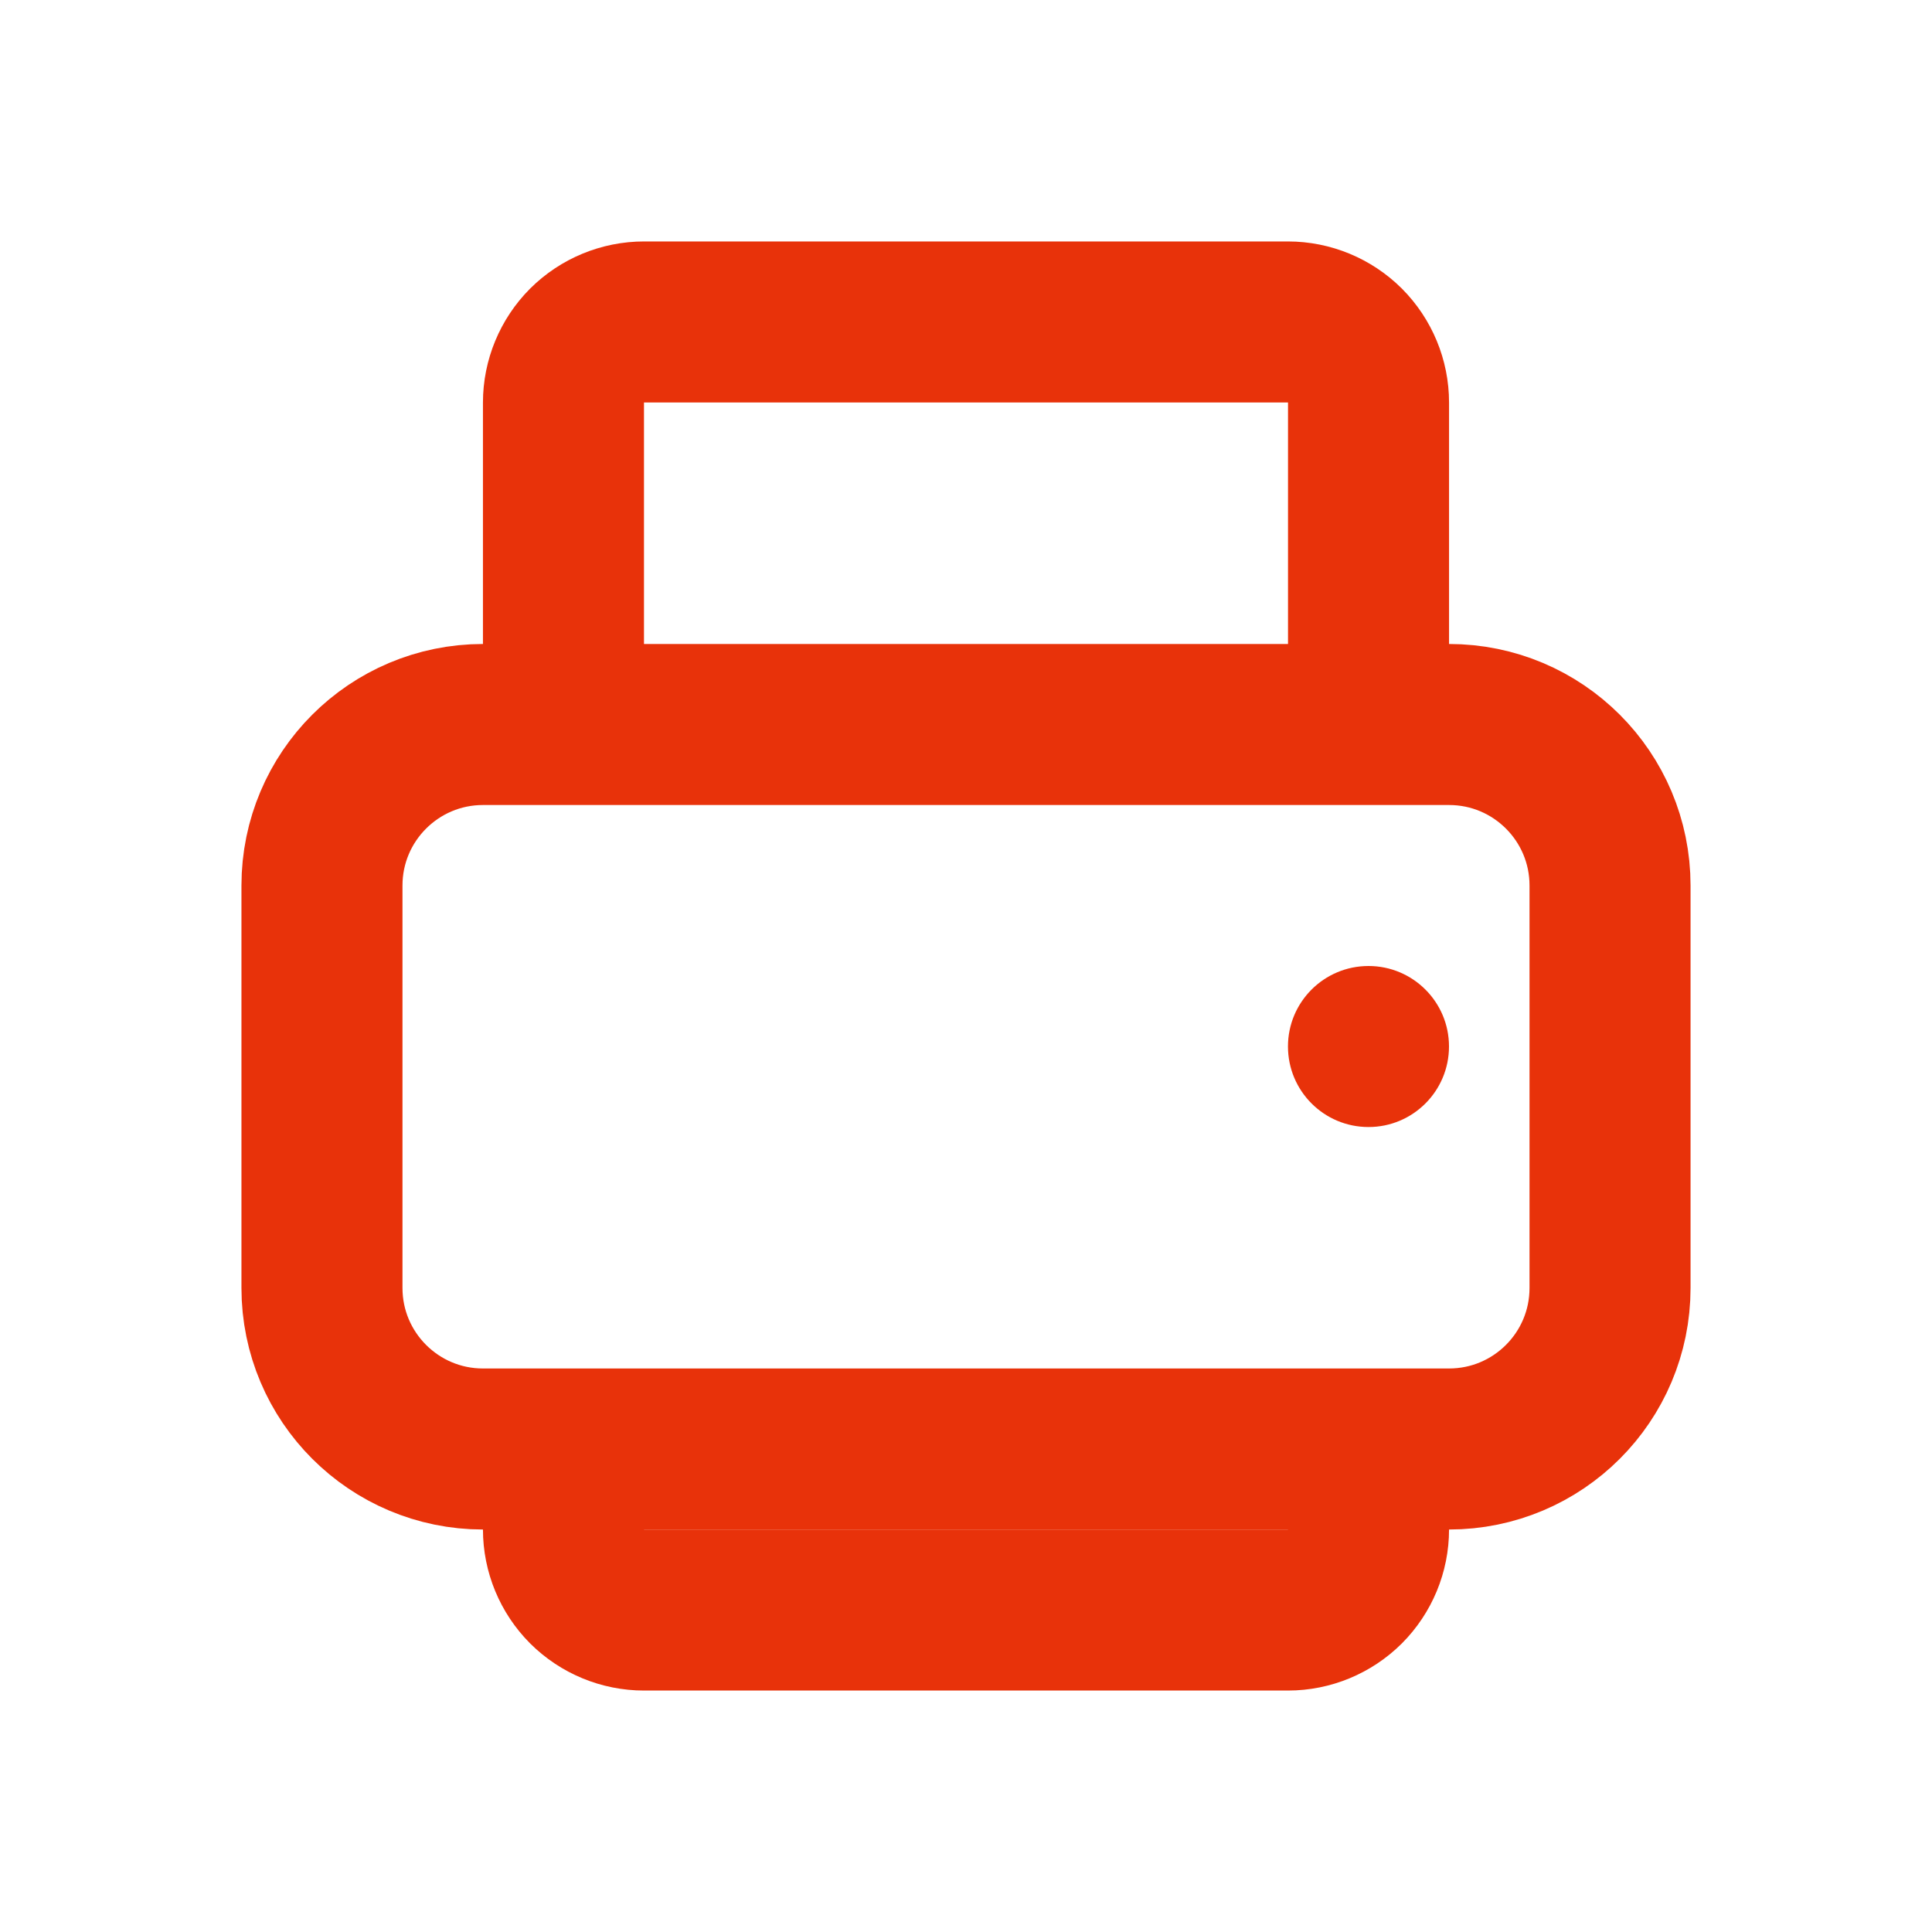
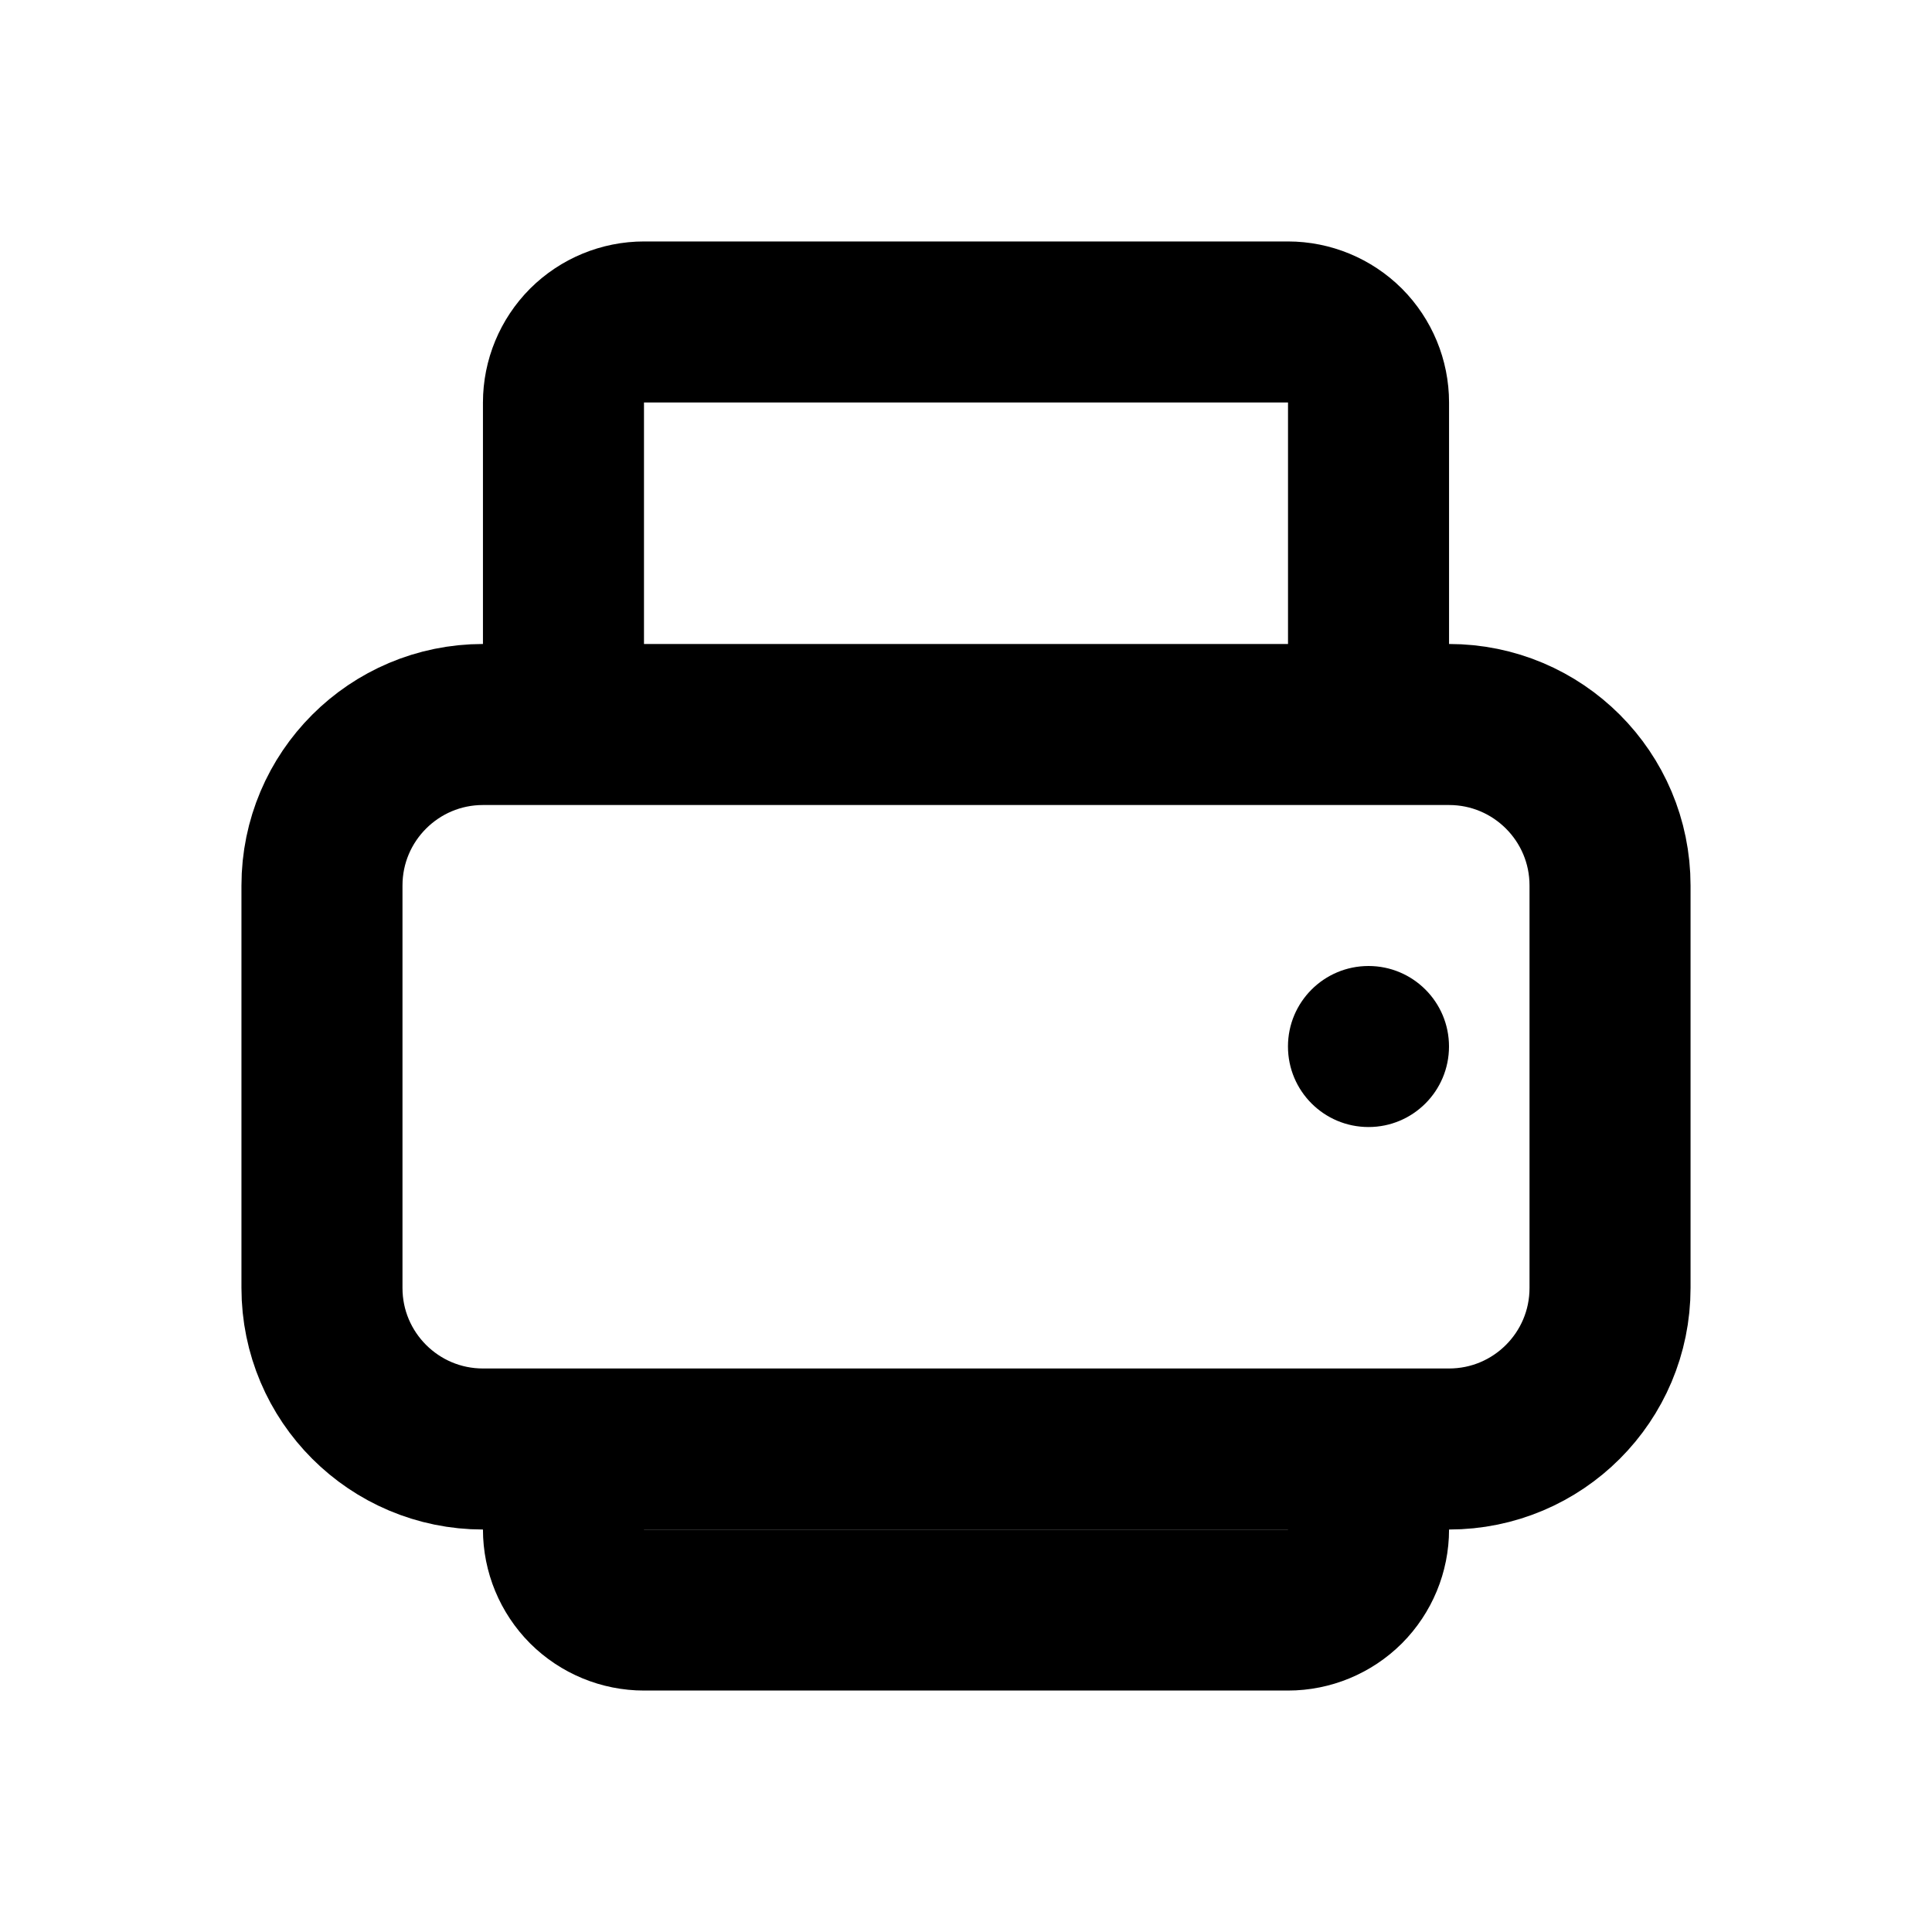
<svg xmlns="http://www.w3.org/2000/svg" preserveAspectRatio="none" overflow="visible" style="display: block;" width="20" height="20" viewBox="0 0 20 20" fill="none">
  <g id="ReprintIcon">
-     <path id="Vector" d="M15 7.5H5C4.08 7.5 3.333 8.246 3.333 9.167V13.333C3.333 14.254 4.08 15 5 15H15C15.921 15 16.667 14.254 16.667 13.333V9.167C16.667 8.246 15.921 7.5 15 7.5Z" stroke="#E8320A" stroke-width="1.667" />
-     <path id="Vector_2" d="M5.833 7.5V4.167C5.833 3.946 5.921 3.734 6.077 3.577C6.234 3.421 6.446 3.333 6.667 3.333H13.333C13.554 3.333 13.766 3.421 13.923 3.577C14.079 3.734 14.167 3.946 14.167 4.167V7.5" stroke="#E8320A" stroke-width="1.667" />
-     <path id="Vector_3" d="M5.833 15V15.833C5.833 16.054 5.921 16.266 6.077 16.423C6.234 16.579 6.446 16.667 6.667 16.667H13.333C13.554 16.667 13.766 16.579 13.923 16.423C14.079 16.266 14.167 16.054 14.167 15.833V15" stroke="#E8320A" stroke-width="1.667" />
-     <path id="Vector_4" d="M14.167 11.667C14.627 11.667 15 11.294 15 10.833C15 10.373 14.627 10 14.167 10C13.706 10 13.333 10.373 13.333 10.833C13.333 11.294 13.706 11.667 14.167 11.667Z" fill="#E8320A" />
+     <path id="Vector" d="M15 7.5H5C4.08 7.5 3.333 8.246 3.333 9.167V13.333C3.333 14.254 4.08 15 5 15H15C15.921 15 16.667 14.254 16.667 13.333V9.167C16.667 8.246 15.921 7.5 15 7.5Z" stroke="#000000" stroke-width="1.667" />
+     <path id="Vector_2" d="M5.833 7.5V4.167C5.833 3.946 5.921 3.734 6.077 3.577C6.234 3.421 6.446 3.333 6.667 3.333H13.333C13.554 3.333 13.766 3.421 13.923 3.577C14.079 3.734 14.167 3.946 14.167 4.167V7.5" stroke="#000000" stroke-width="1.667" />
+     <path id="Vector_3" d="M5.833 15V15.833C5.833 16.054 5.921 16.266 6.077 16.423C6.234 16.579 6.446 16.667 6.667 16.667H13.333C13.554 16.667 13.766 16.579 13.923 16.423C14.079 16.266 14.167 16.054 14.167 15.833V15" stroke="#000000" stroke-width="1.667" />
+     <path id="Vector_4" d="M14.167 11.667C14.627 11.667 15 11.294 15 10.833C15 10.373 14.627 10 14.167 10C13.706 10 13.333 10.373 13.333 10.833C13.333 11.294 13.706 11.667 14.167 11.667Z" fill="#000000" />
  </g>
</svg>
